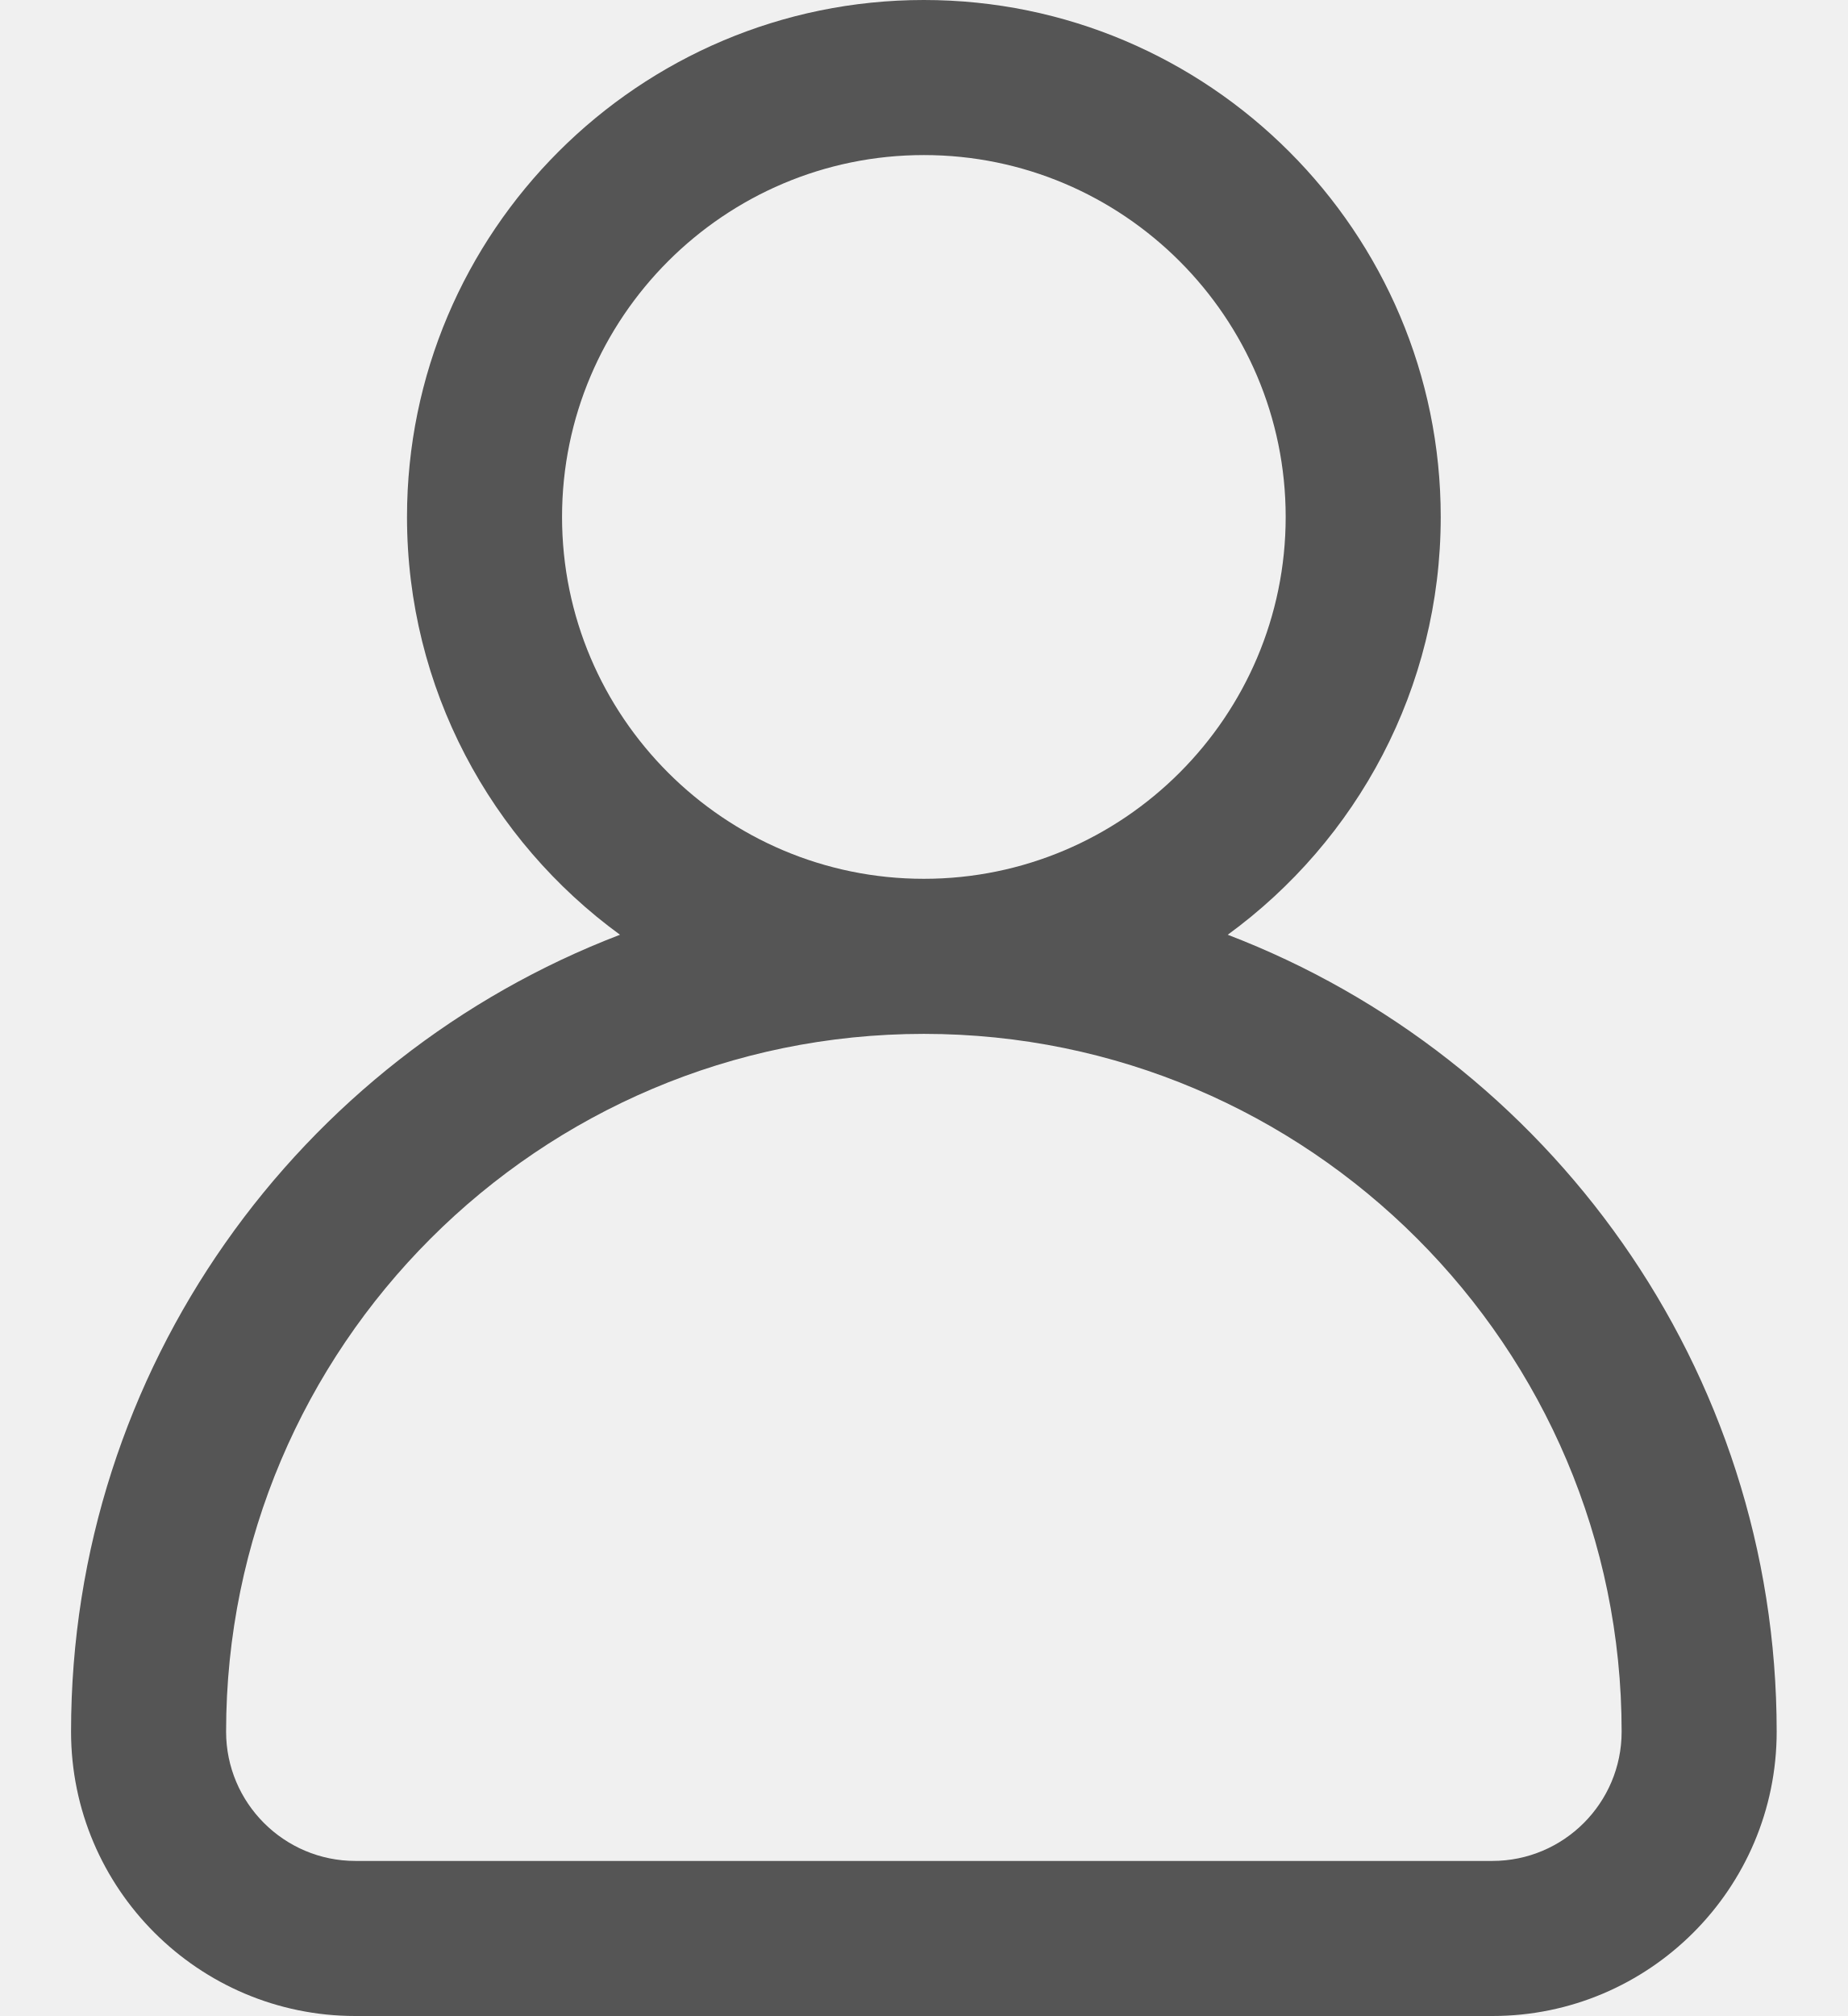
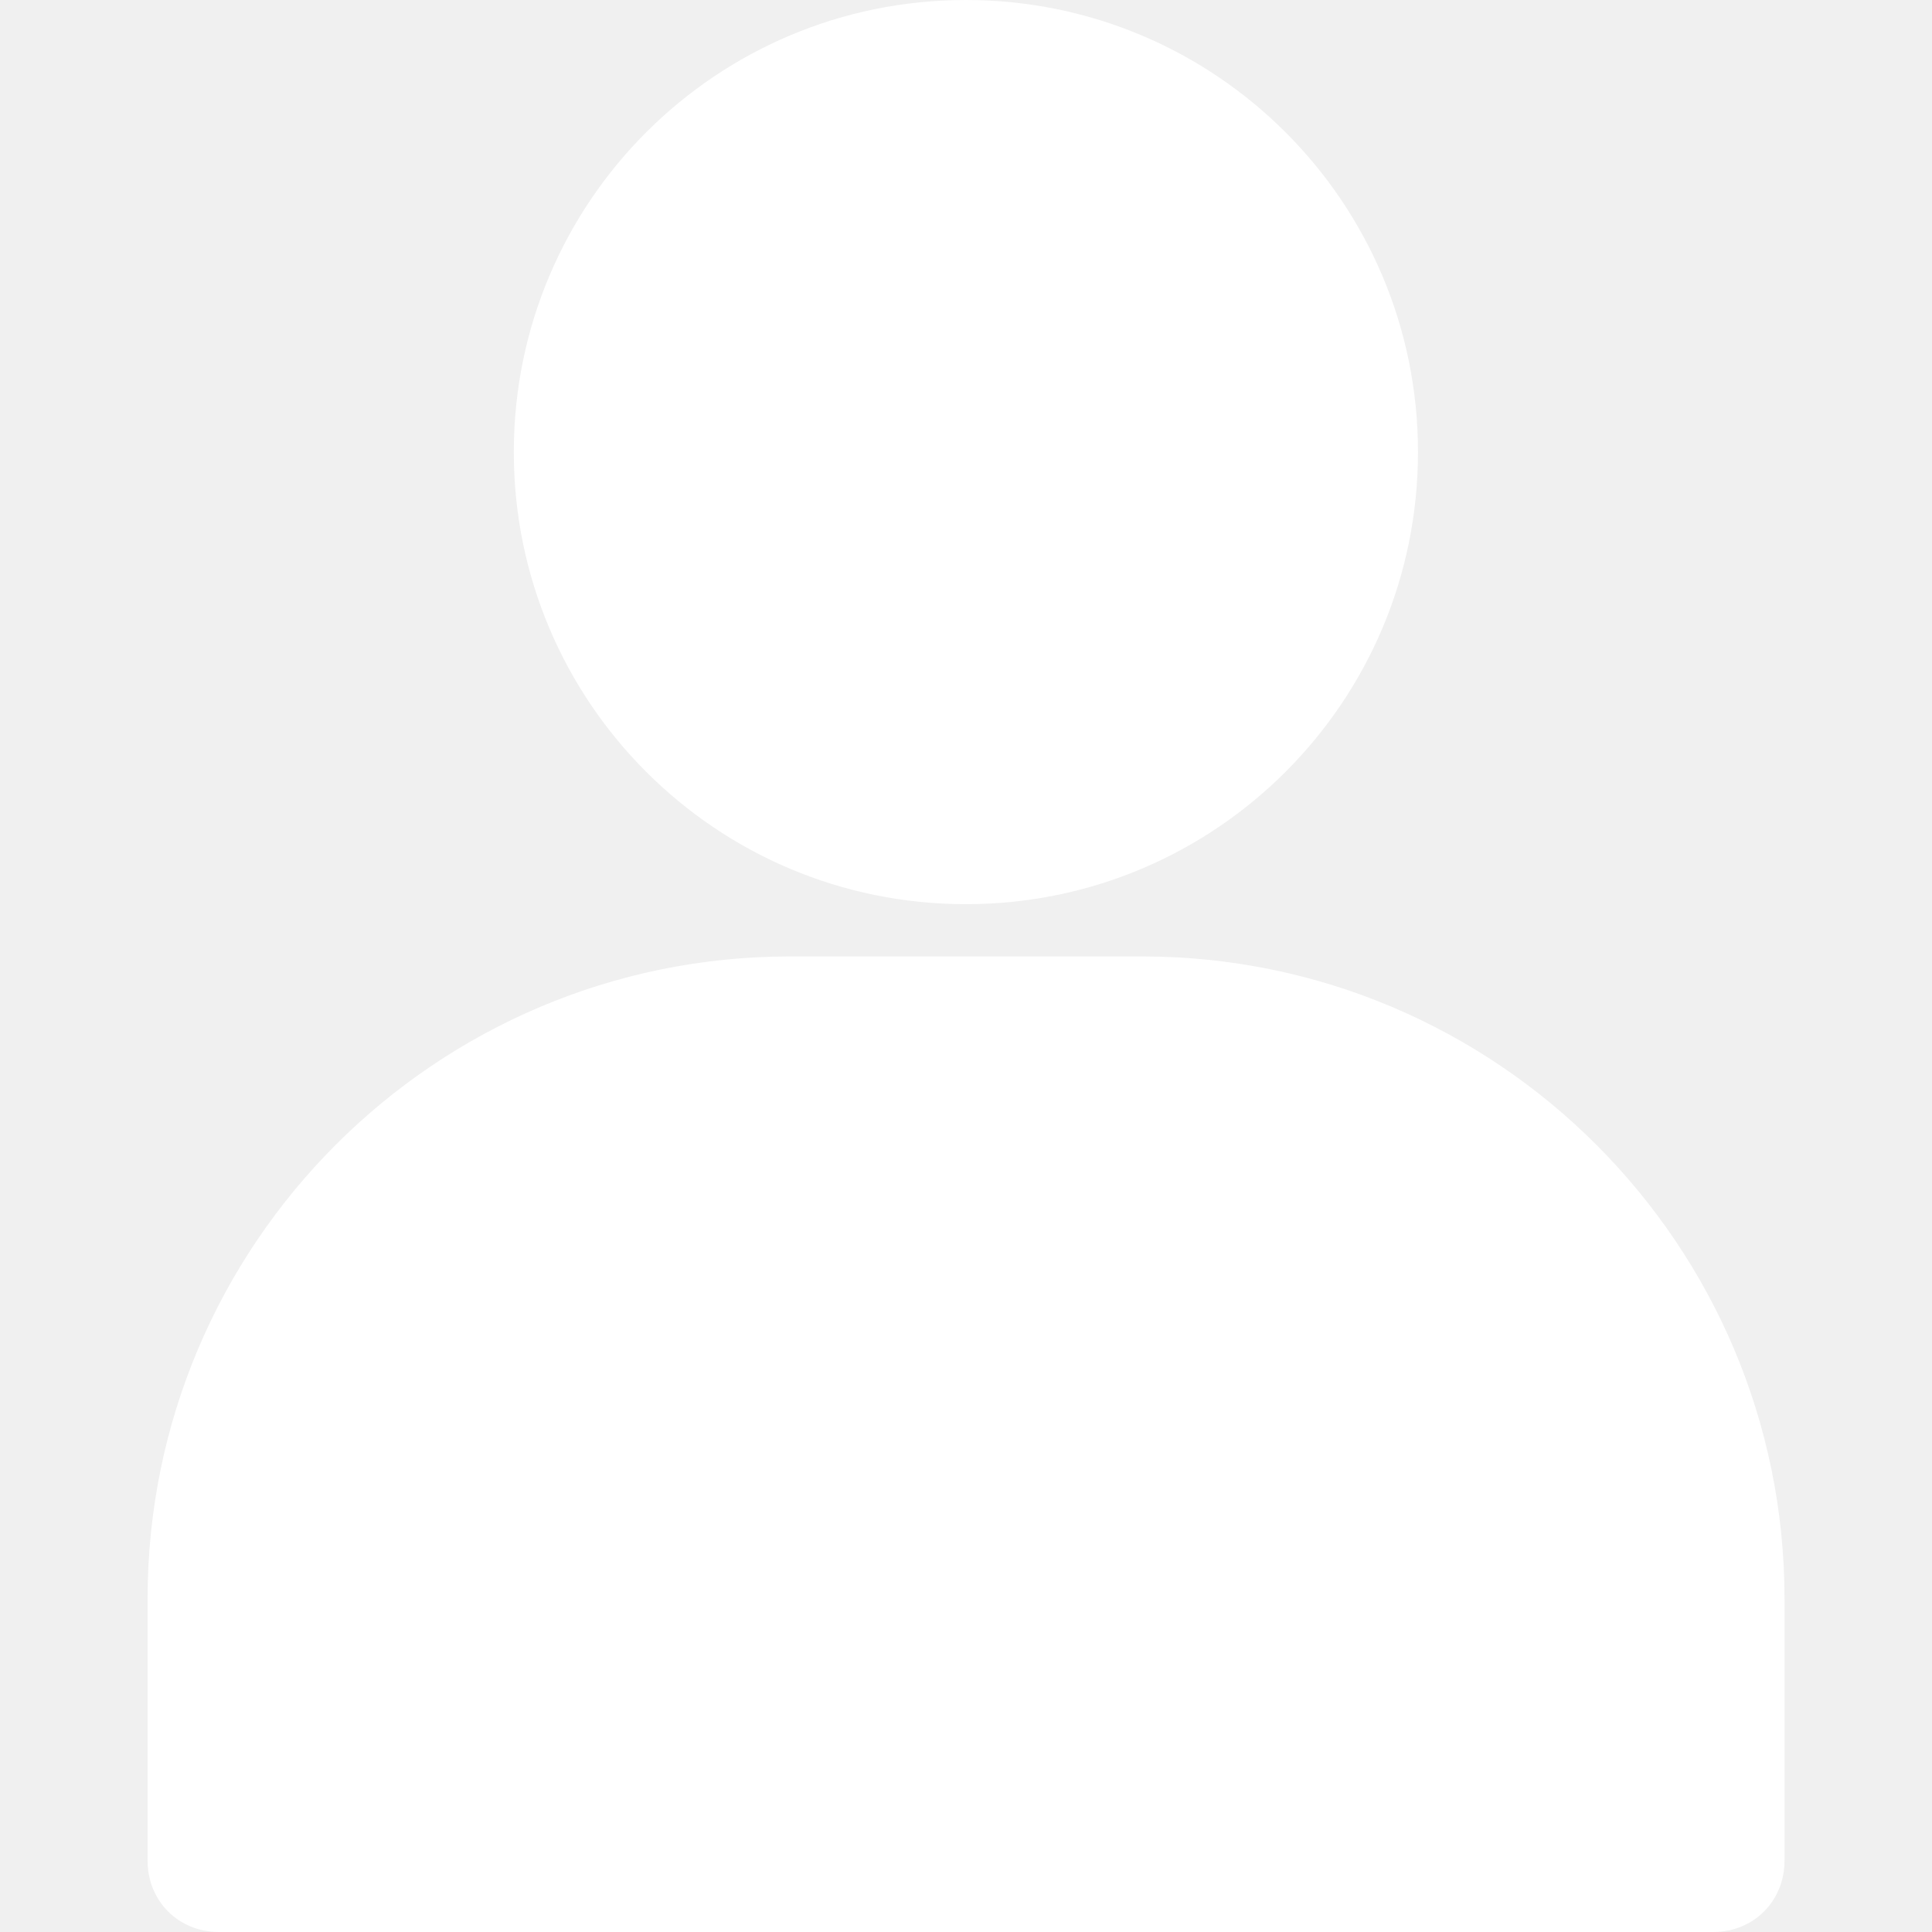
- <svg xmlns="http://www.w3.org/2000/svg" width="22" height="24" viewBox="0 0 22 24" fill="none">
-   <path d="M14.618 11.128C16.154 10.008 17.154 8.196 17.154 6.154C17.154 2.761 14.393 0 11 0C7.607 0 4.846 2.761 4.846 6.154C4.846 8.196 5.846 10.008 7.382 11.128C3.564 12.589 0.846 16.291 0.846 20.615C0.846 22.482 2.365 24 4.231 24H17.769C19.636 24 21.154 22.482 21.154 20.615C21.154 16.291 18.436 12.589 14.618 11.128ZM6.692 6.154C6.692 3.779 8.625 1.846 11 1.846C13.375 1.846 15.308 3.779 15.308 6.154C15.308 8.529 13.375 10.462 11 10.462C8.625 10.462 6.692 8.529 6.692 6.154ZM17.769 22.154H4.231C3.383 22.154 2.692 21.464 2.692 20.615C2.692 16.034 6.419 12.308 11 12.308C15.581 12.308 19.308 16.034 19.308 20.615C19.308 21.464 18.618 22.154 17.769 22.154Z" fill="#555555" />
+ <svg xmlns="http://www.w3.org/2000/svg" width="18" height="18" viewBox="0 0 18 18" fill="none">
+   <path d="M8.999 0C6.671 0 4.787 1.884 4.787 4.212C4.787 6.539 6.671 8.424 8.999 8.424C11.326 8.424 13.211 6.539 13.211 4.212C13.211 1.884 11.326 0 8.999 0Z" fill="white" />
+   <path d="M10.641 8.911H7.36C4.057 8.911 1.375 11.593 1.375 14.896V17.335C1.375 17.712 1.663 18 2.04 18H15.961C16.338 18 16.626 17.712 16.626 17.335V14.896C16.626 11.593 13.944 8.911 10.641 8.911Z" fill="white" />
</svg>
